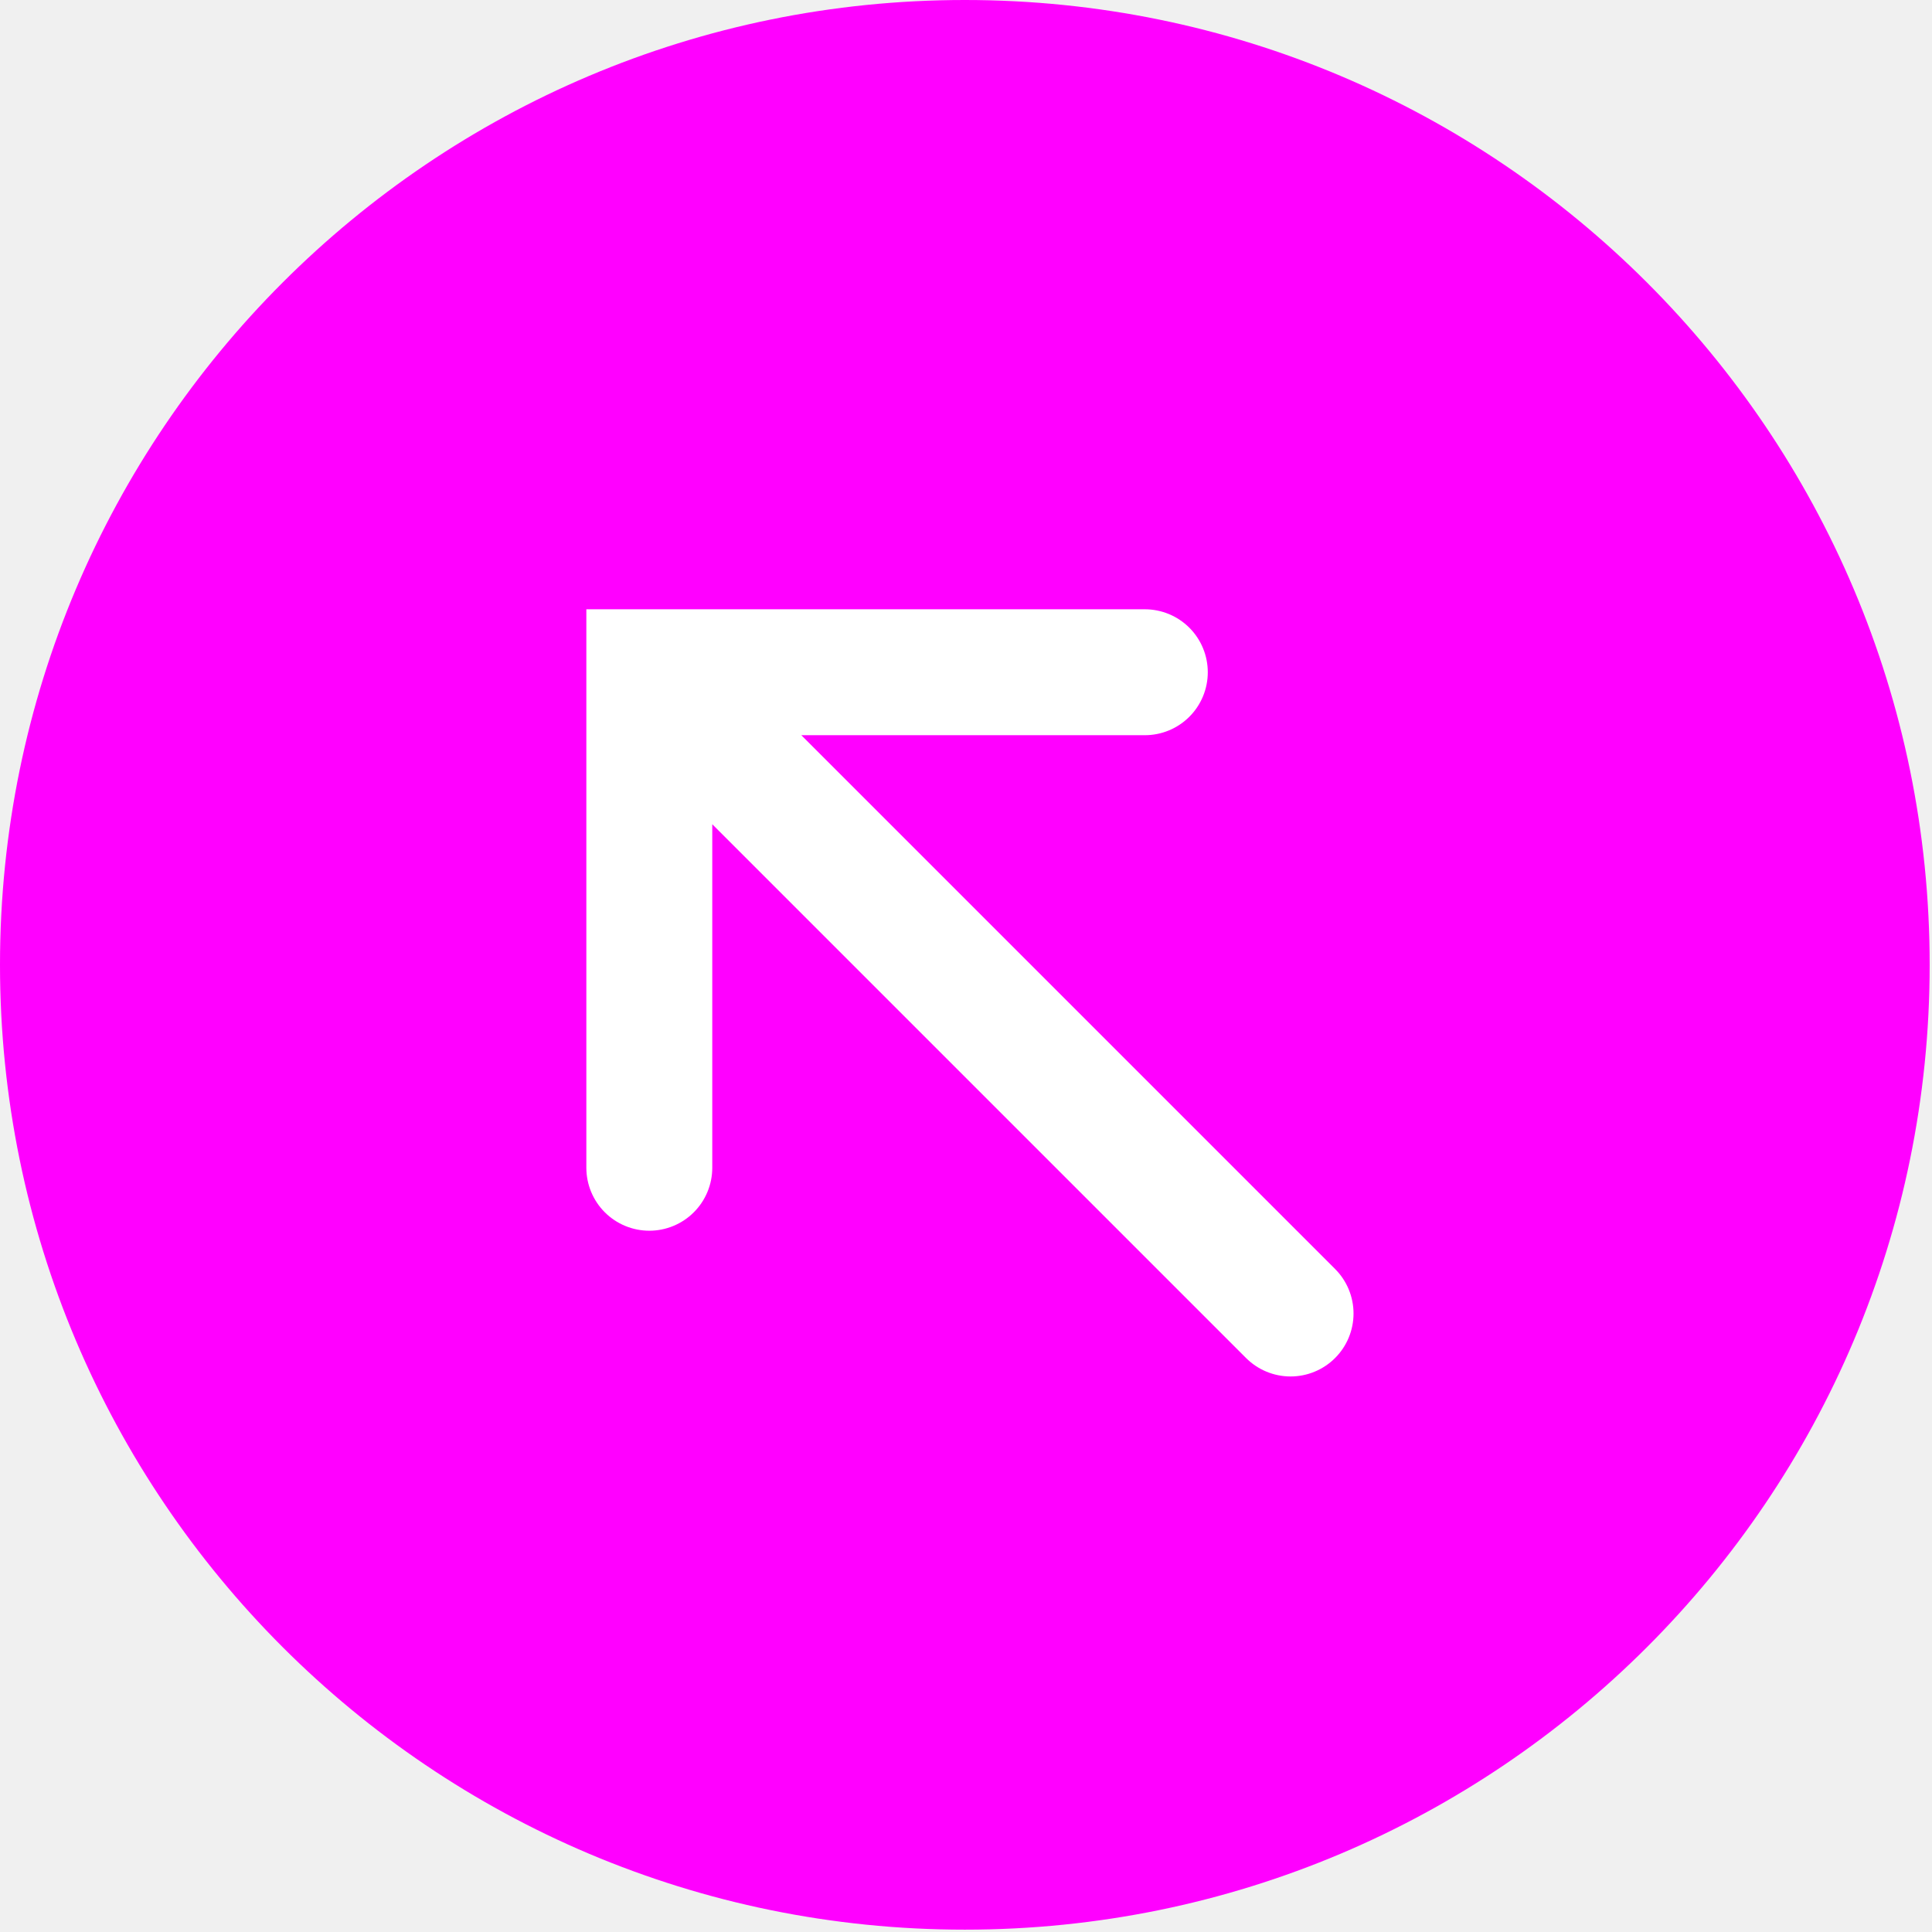
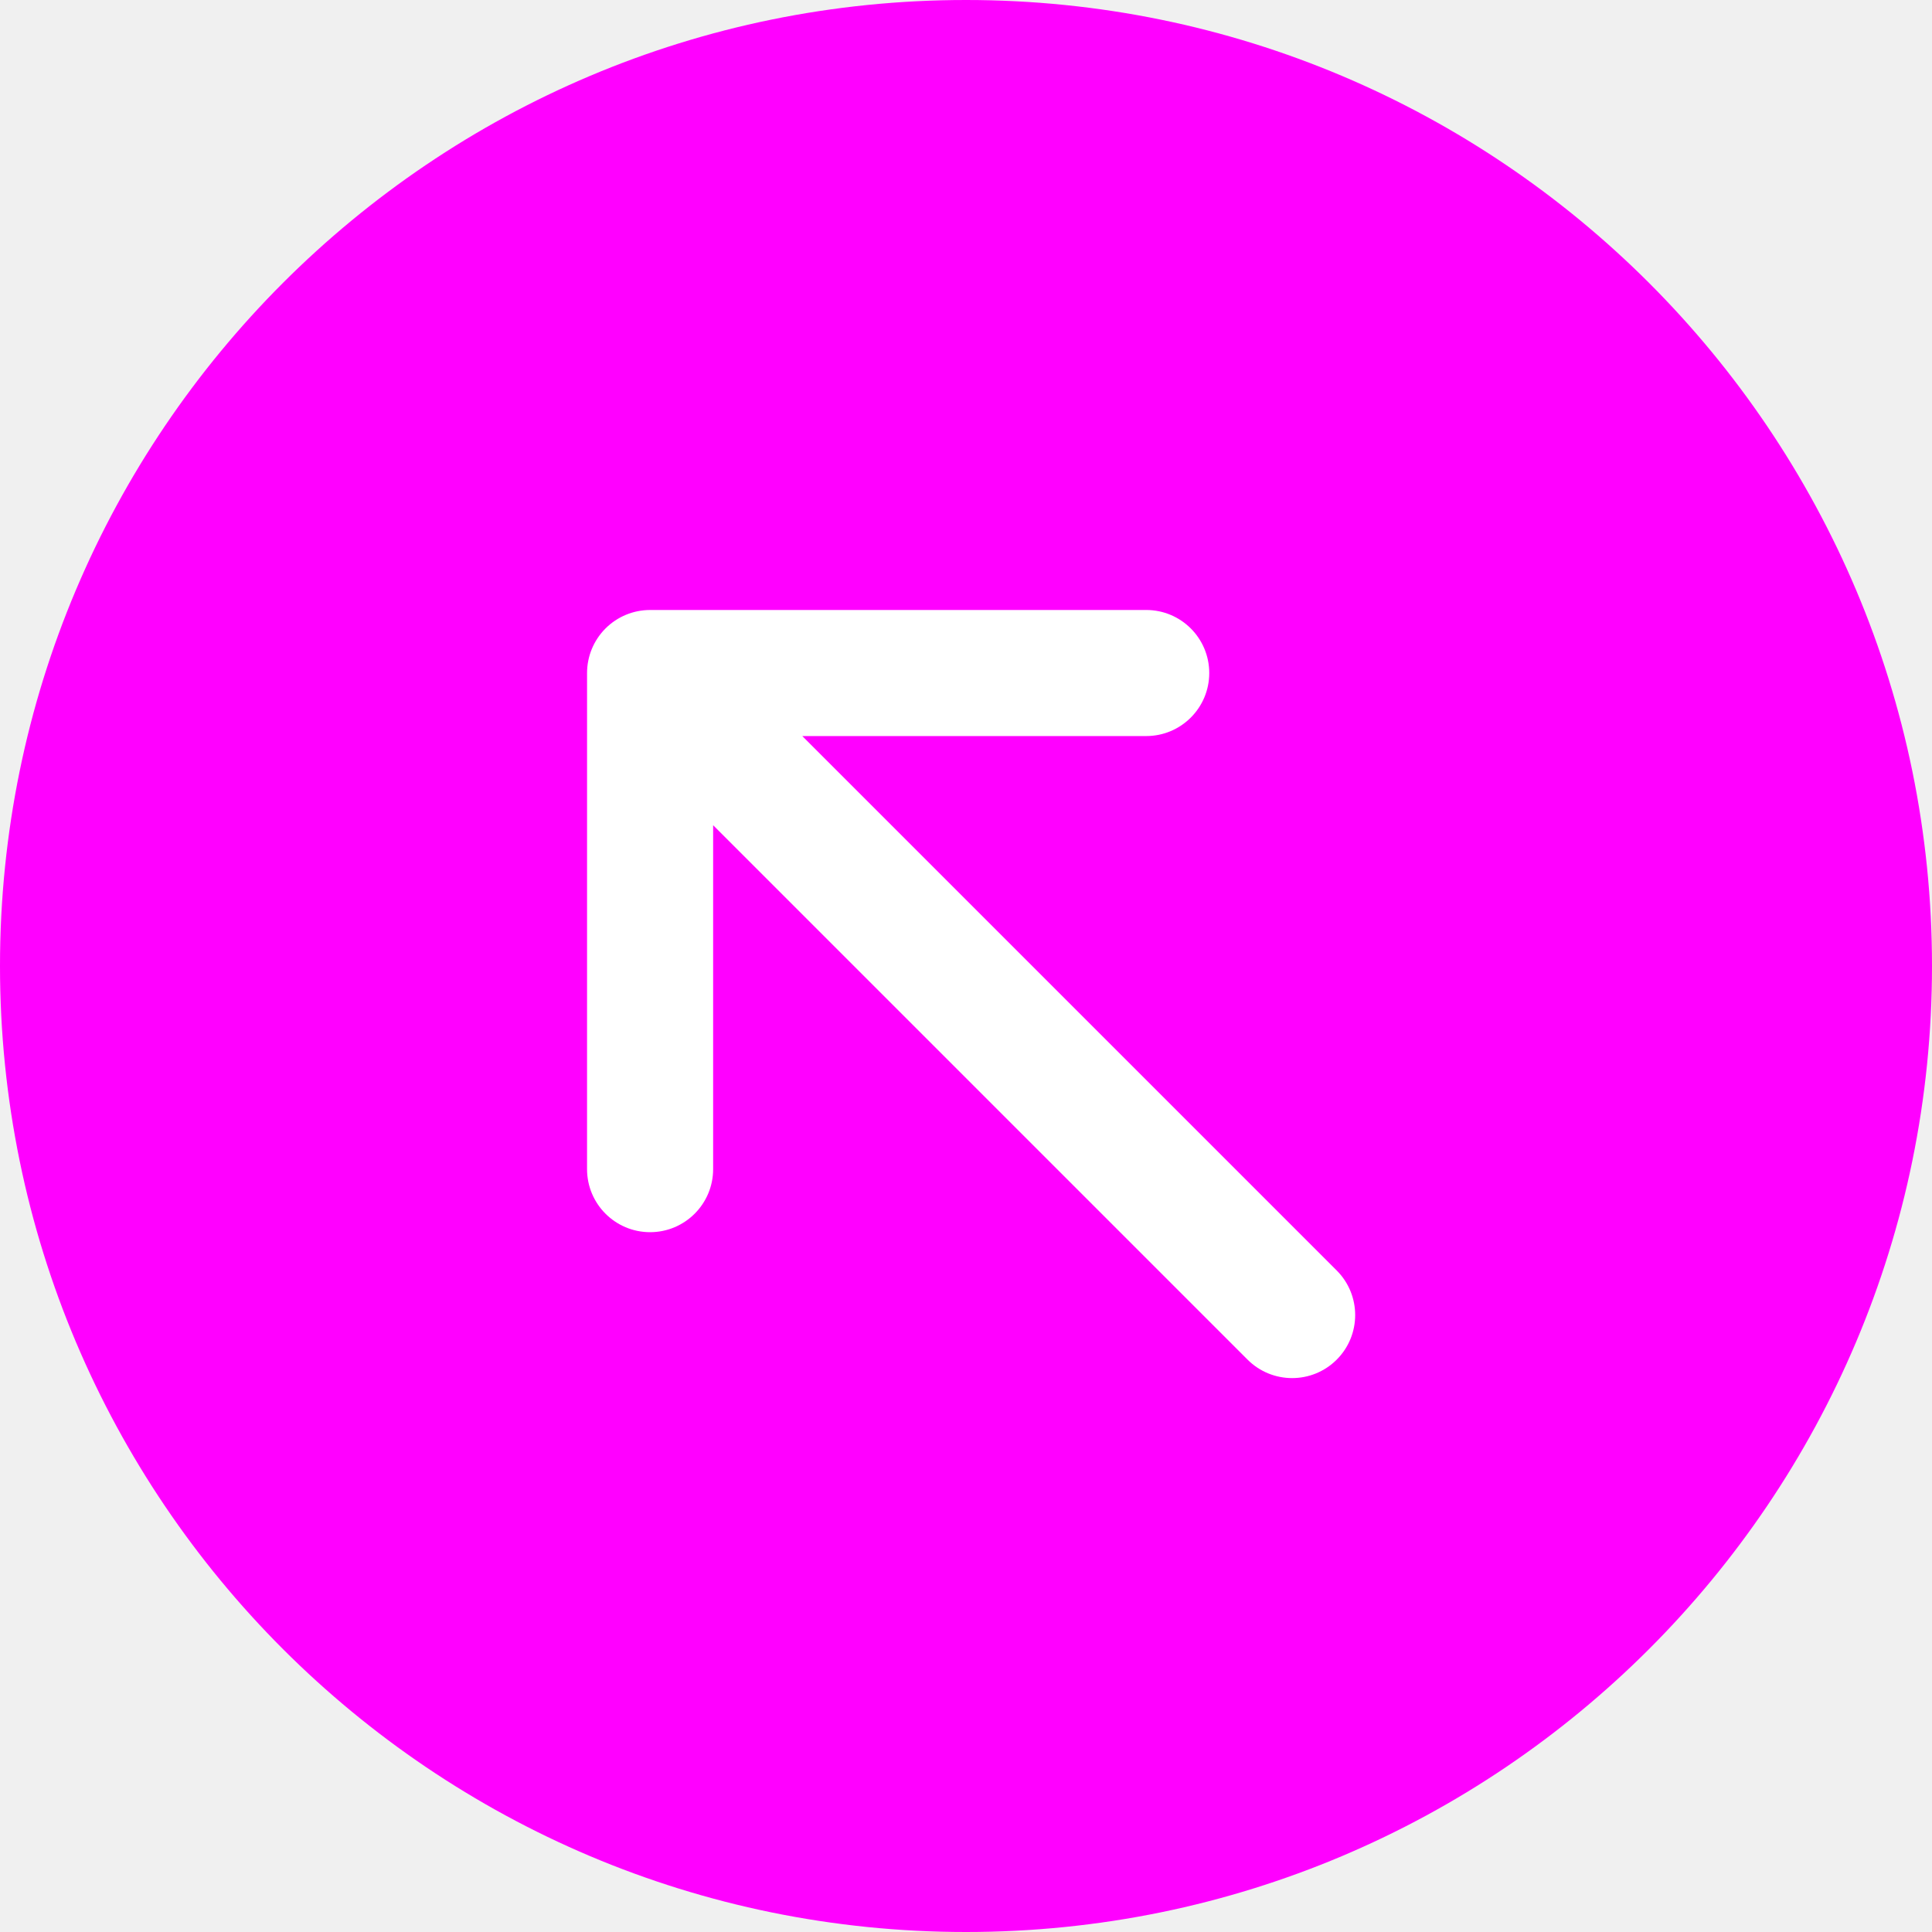
<svg xmlns="http://www.w3.org/2000/svg" width="200" height="200" viewBox="0 0 200 200" fill="none">
-   <rect width="199.758" height="199.758" rx="99.879" transform="matrix(-1 0 0 1 199.758 0)" fill="#ff00ff" />
-   <path d="M118.512 69.59L67.216 69.59L67.216 120.886M67.216 69.59L133.599 135.973" stroke="white" stroke-width="13.035" stroke-linecap="round" />
+   <rect width="200" height="200" rx="100" transform="matrix(-1 0 0 1 200 0)" fill="#FF00FF" />
+   <path d="M129.147 140.749C131.695 143.297 135.828 143.297 138.376 140.749C140.924 138.201 140.924 134.068 138.376 131.52L83.051 76.197L118.655 76.196C122.259 76.196 125.181 73.275 125.181 69.671C125.181 66.067 122.259 63.145 118.655 63.145L67.297 63.146C65.567 63.146 63.907 63.833 62.683 65.056C61.459 66.28 60.772 67.941 60.772 69.672L60.771 121.029C60.771 124.633 63.693 127.555 67.296 127.555C70.9 127.555 73.823 124.632 73.823 121.029L73.823 85.425L129.147 140.749Z" fill="white" />
</svg>
